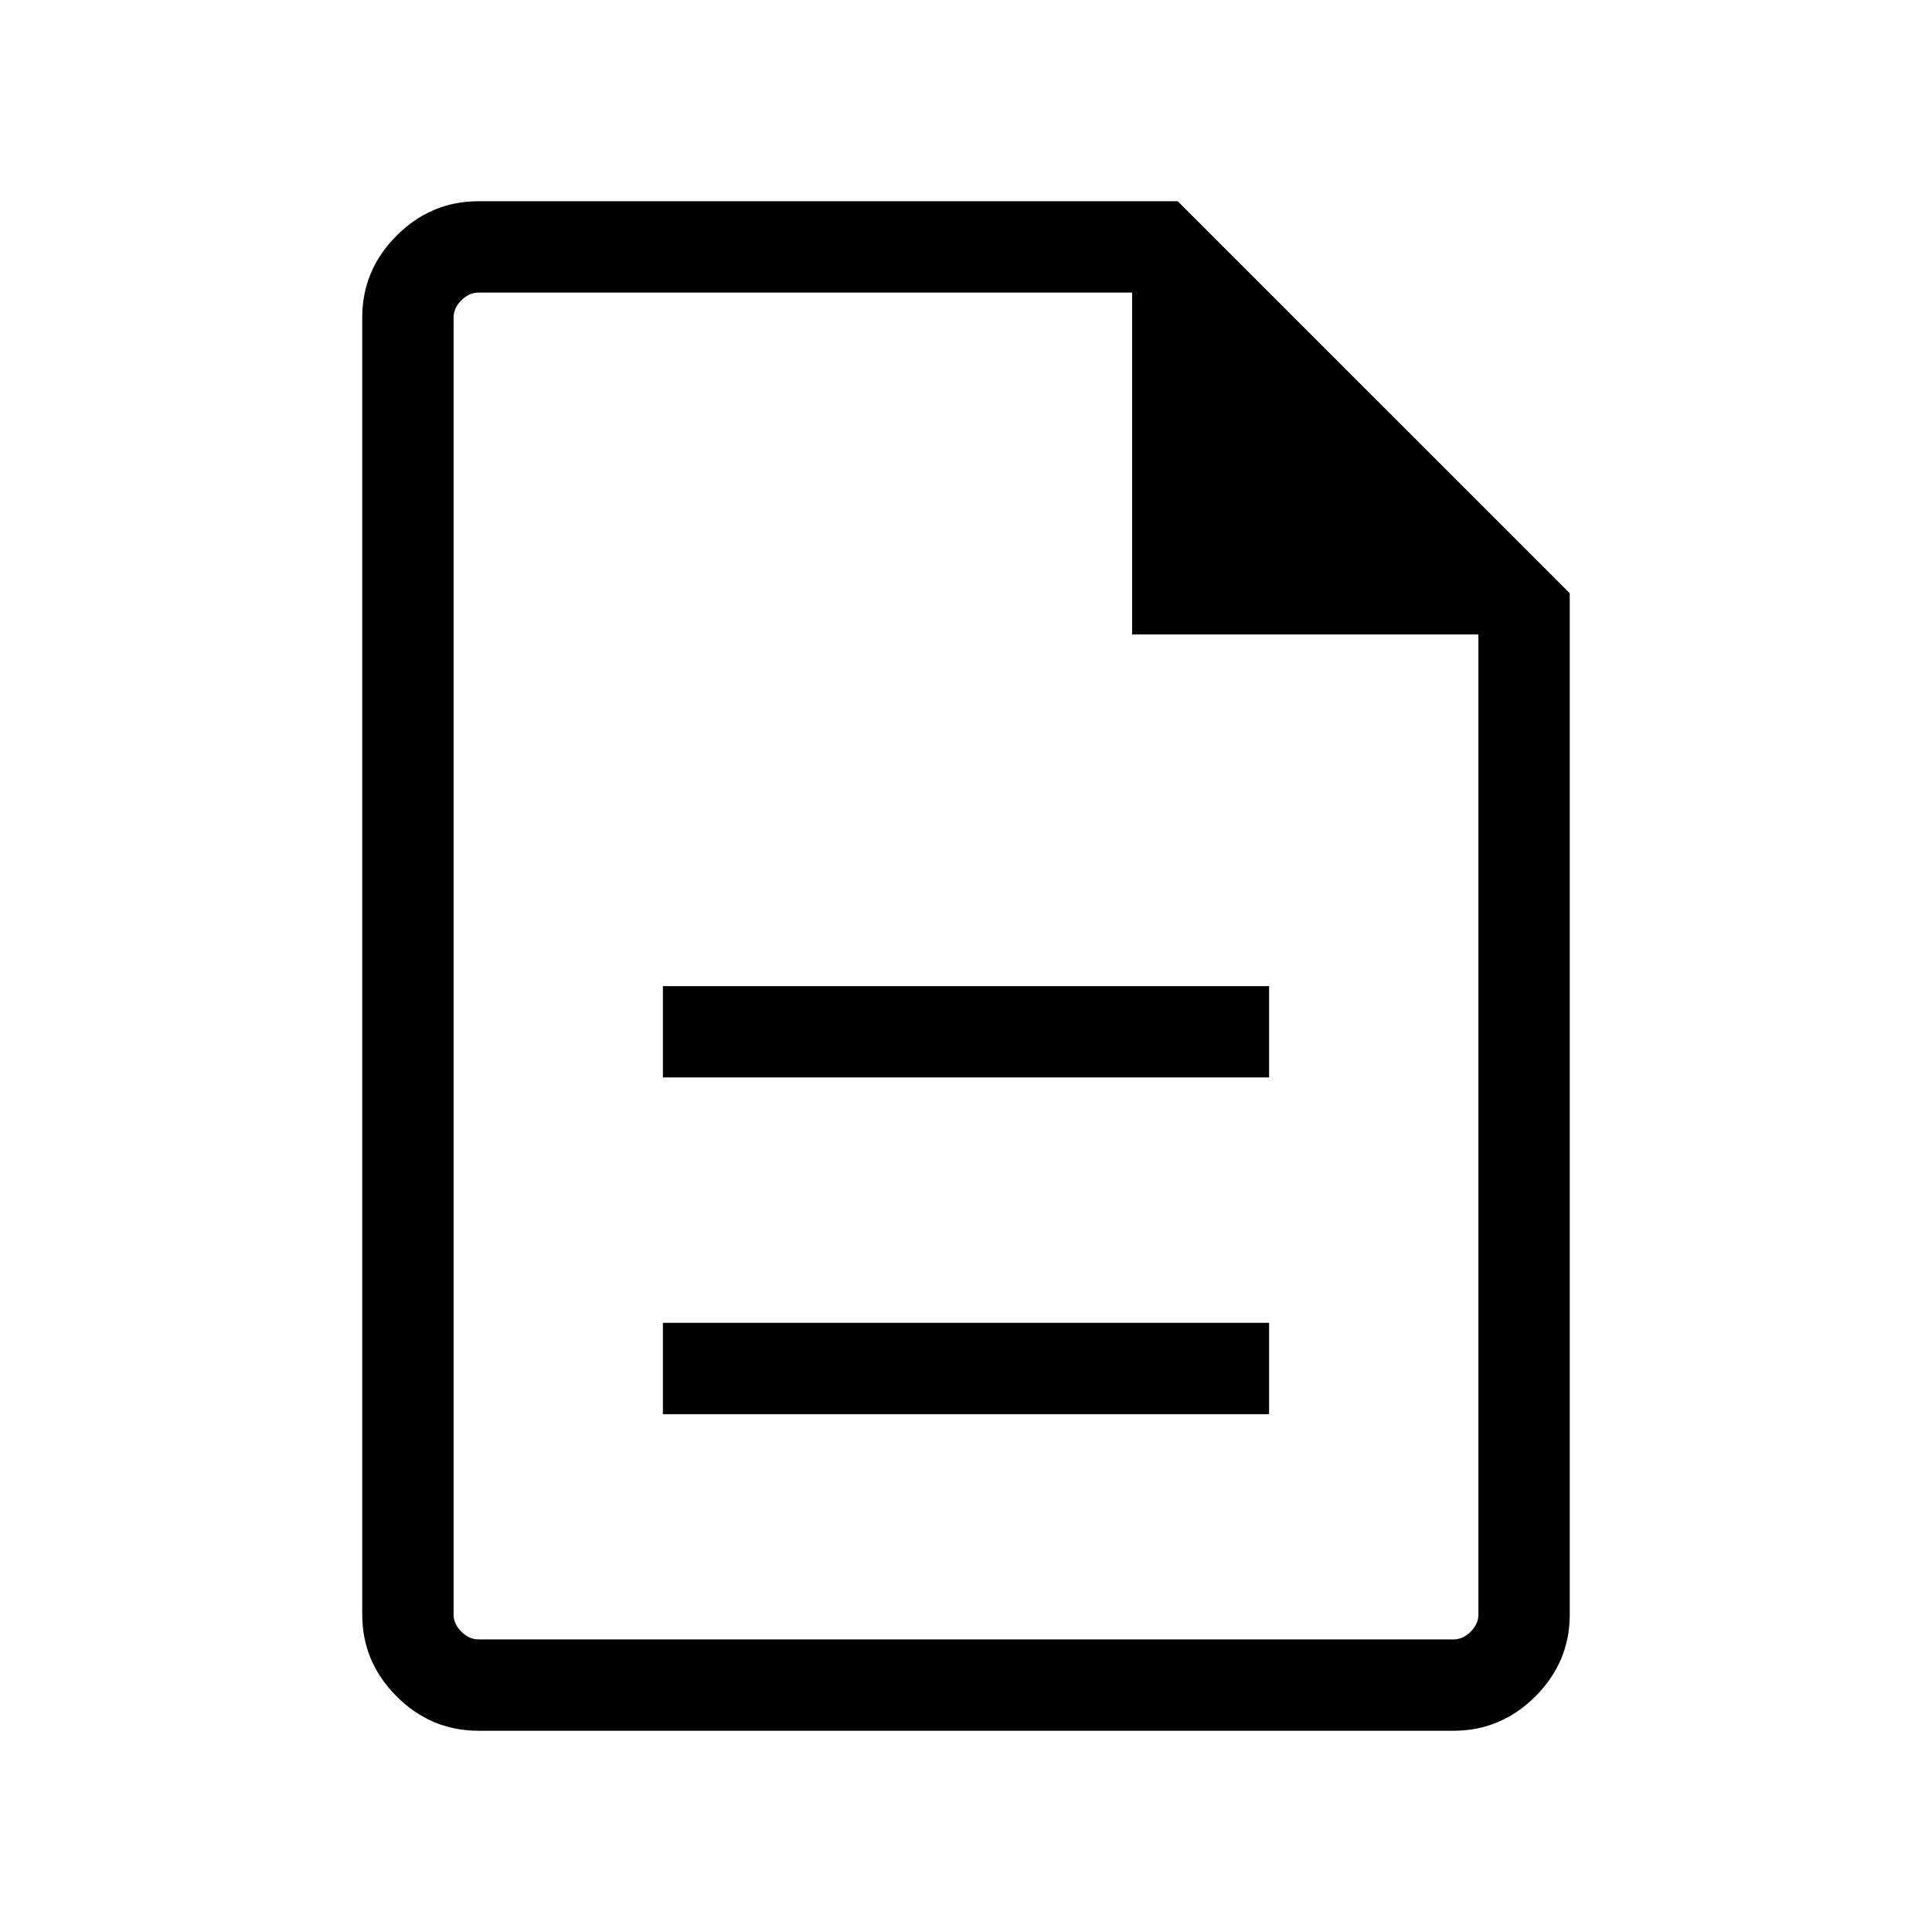
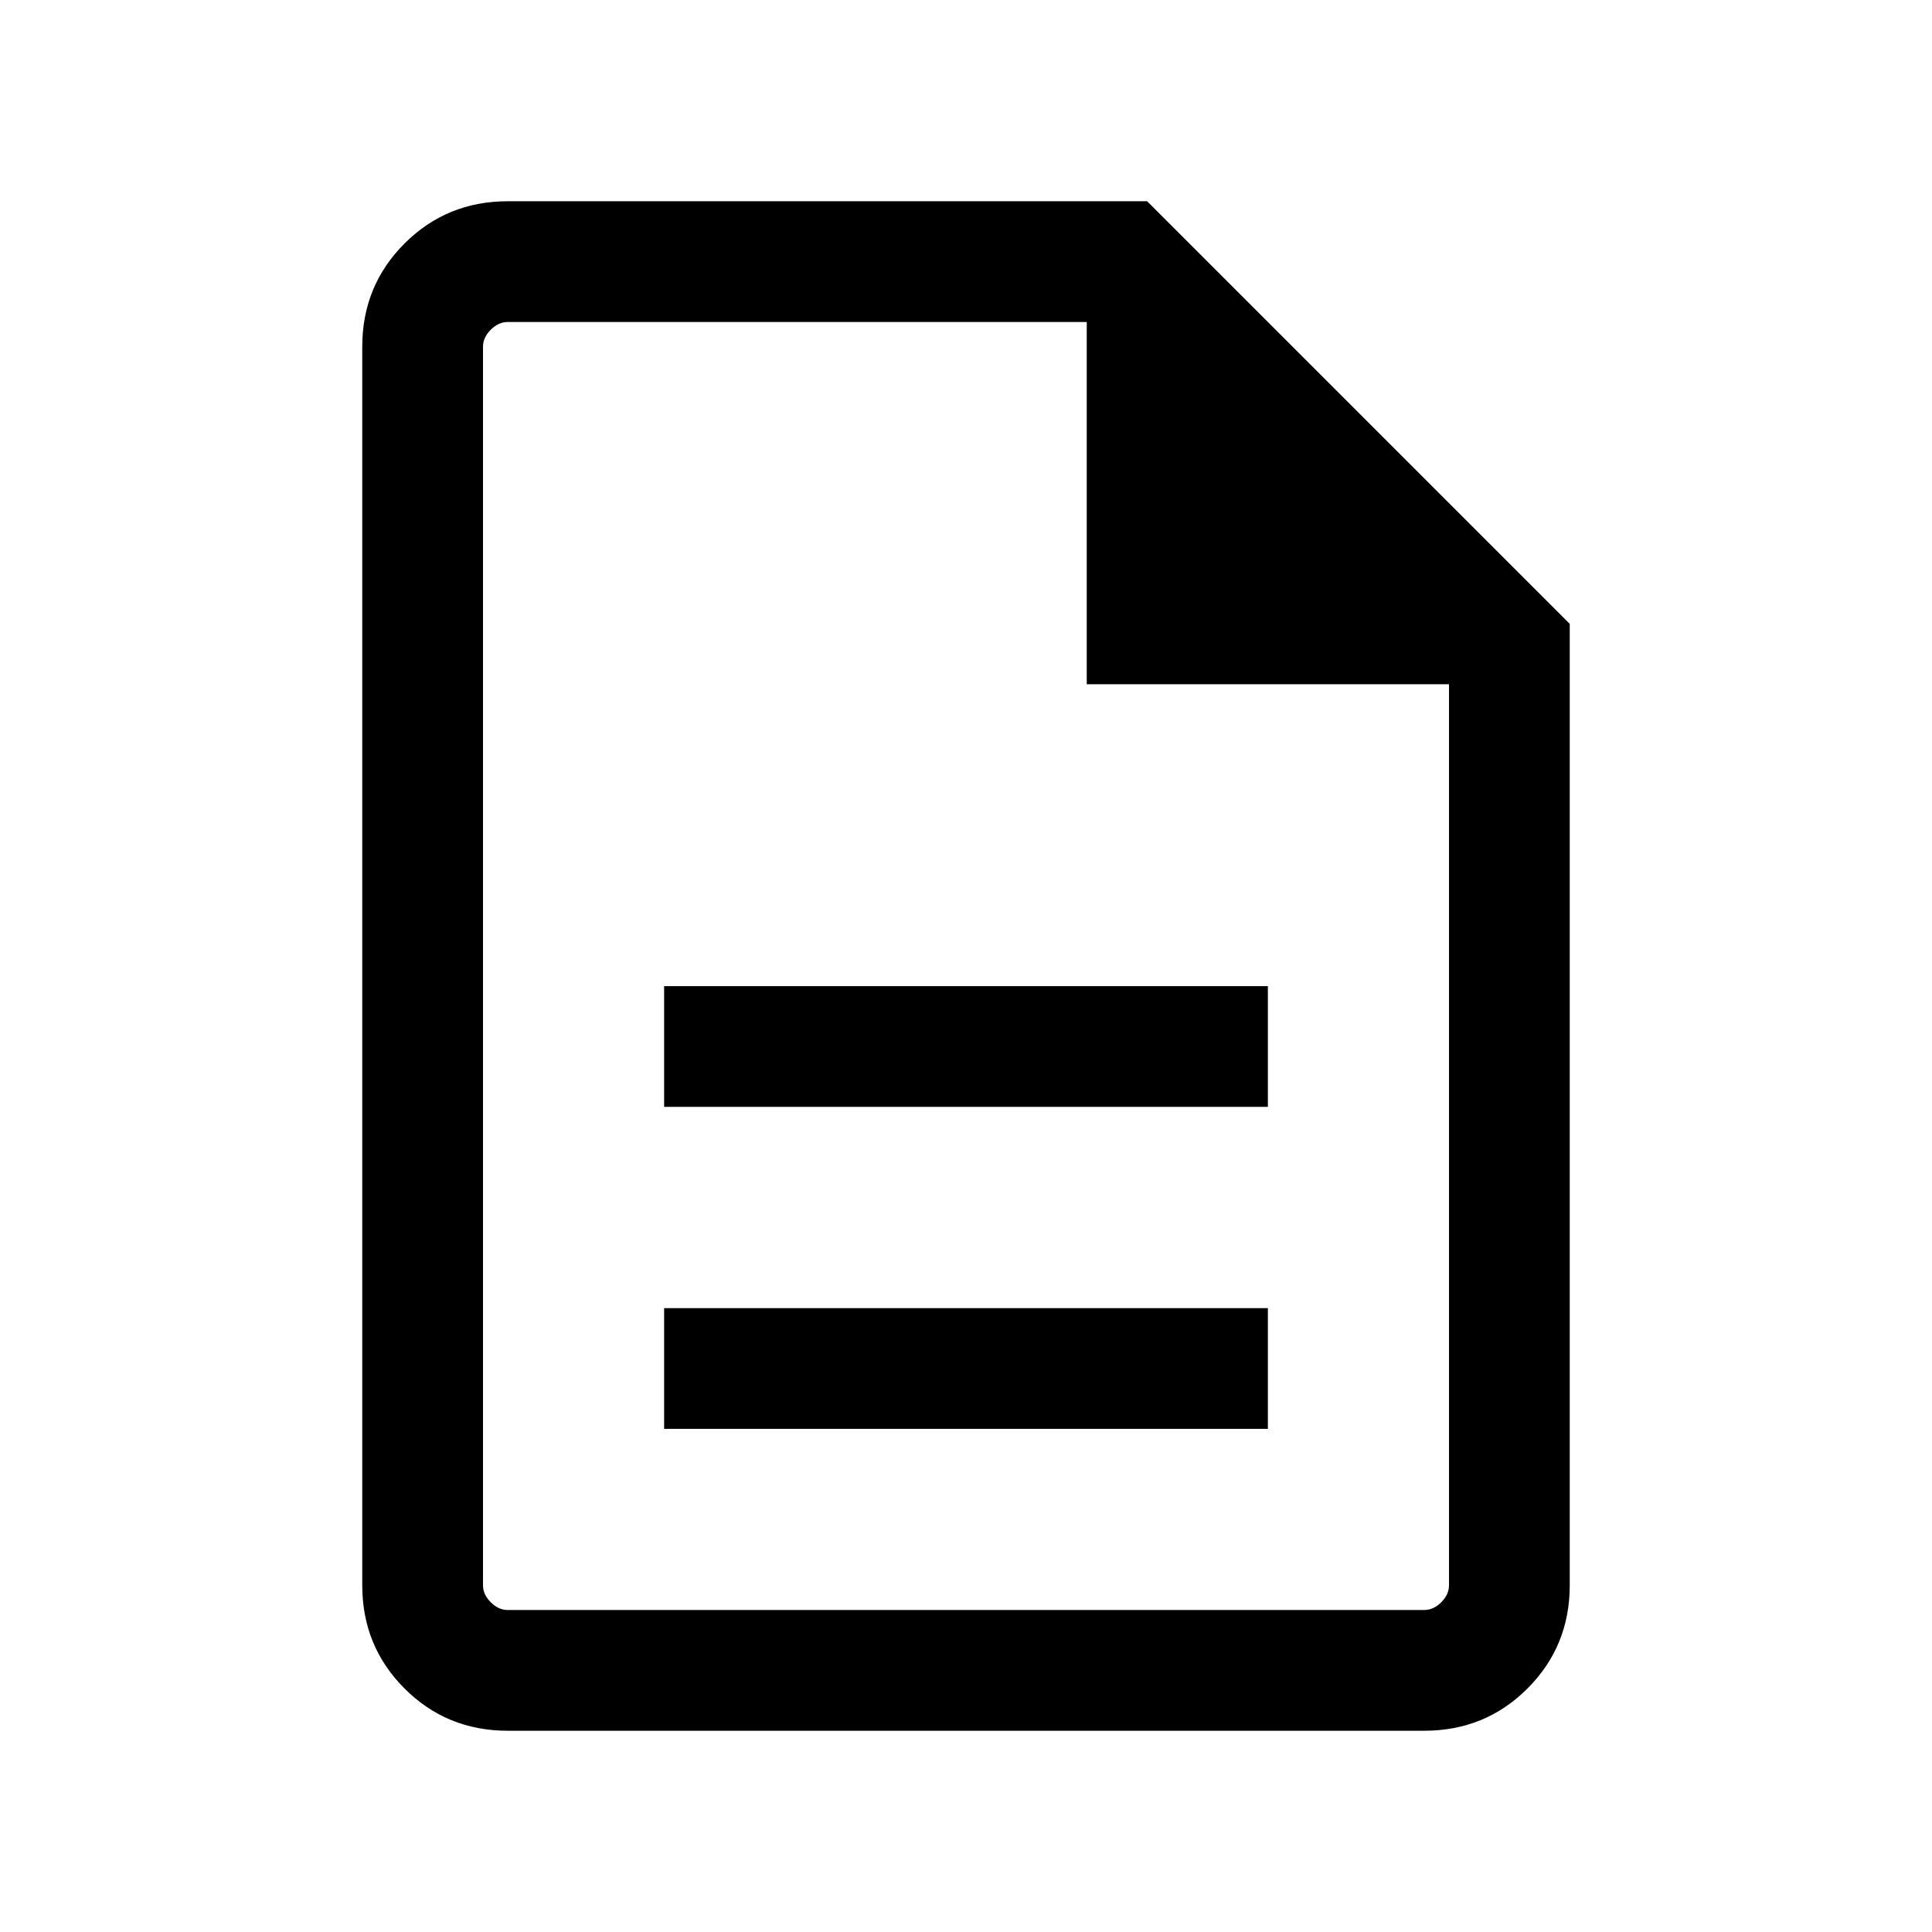
- <svg xmlns="http://www.w3.org/2000/svg" width="48" height="48" viewBox="0 -960 960 960">
-   <path d="M329.39-257.31h301.22v-45.38H329.39v45.38Zm0-167.31h301.22V-470H329.39v45.38ZM237.69-100q-23.53 0-40.61-17.08T180-157.69v-644.62q0-23.53 17.08-40.61T237.69-860h347.54L780-665.23v507.54q0 23.53-17.08 40.61T722.31-100H237.69Zm324.85-544.77v-169.84H237.69q-4.61 0-8.46 3.84-3.84 3.85-3.84 8.46v644.62q0 4.61 3.84 8.46 3.85 3.84 8.46 3.84h484.62q4.61 0 8.46-3.84 3.84-3.85 3.84-8.46v-487.08H562.54ZM225.39-814.61v169.84-169.84 669.22-669.22Z" />
+ <svg xmlns="http://www.w3.org/2000/svg" height="24" viewBox="0 -960 960 960" width="24">
+   <path d="M330-250h300v-60H330v60Zm0-160h300v-60H330v60Zm-77.69 310Q222-100 201-121q-21-21-21-51.31v-615.38Q180-818 201-839q21-21 51.31-21H570l210 210v477.69Q780-142 759-121q-21 21-51.31 21H252.31ZM540-620v-180H252.31q-4.62 0-8.46 3.85-3.85 3.84-3.85 8.46v615.38q0 4.62 3.85 8.46 3.84 3.85 8.46 3.85h455.38q4.62 0 8.46-3.85 3.85-3.84 3.85-8.46V-620H540ZM240-800v180-180V-160v-640Z" />
</svg>
